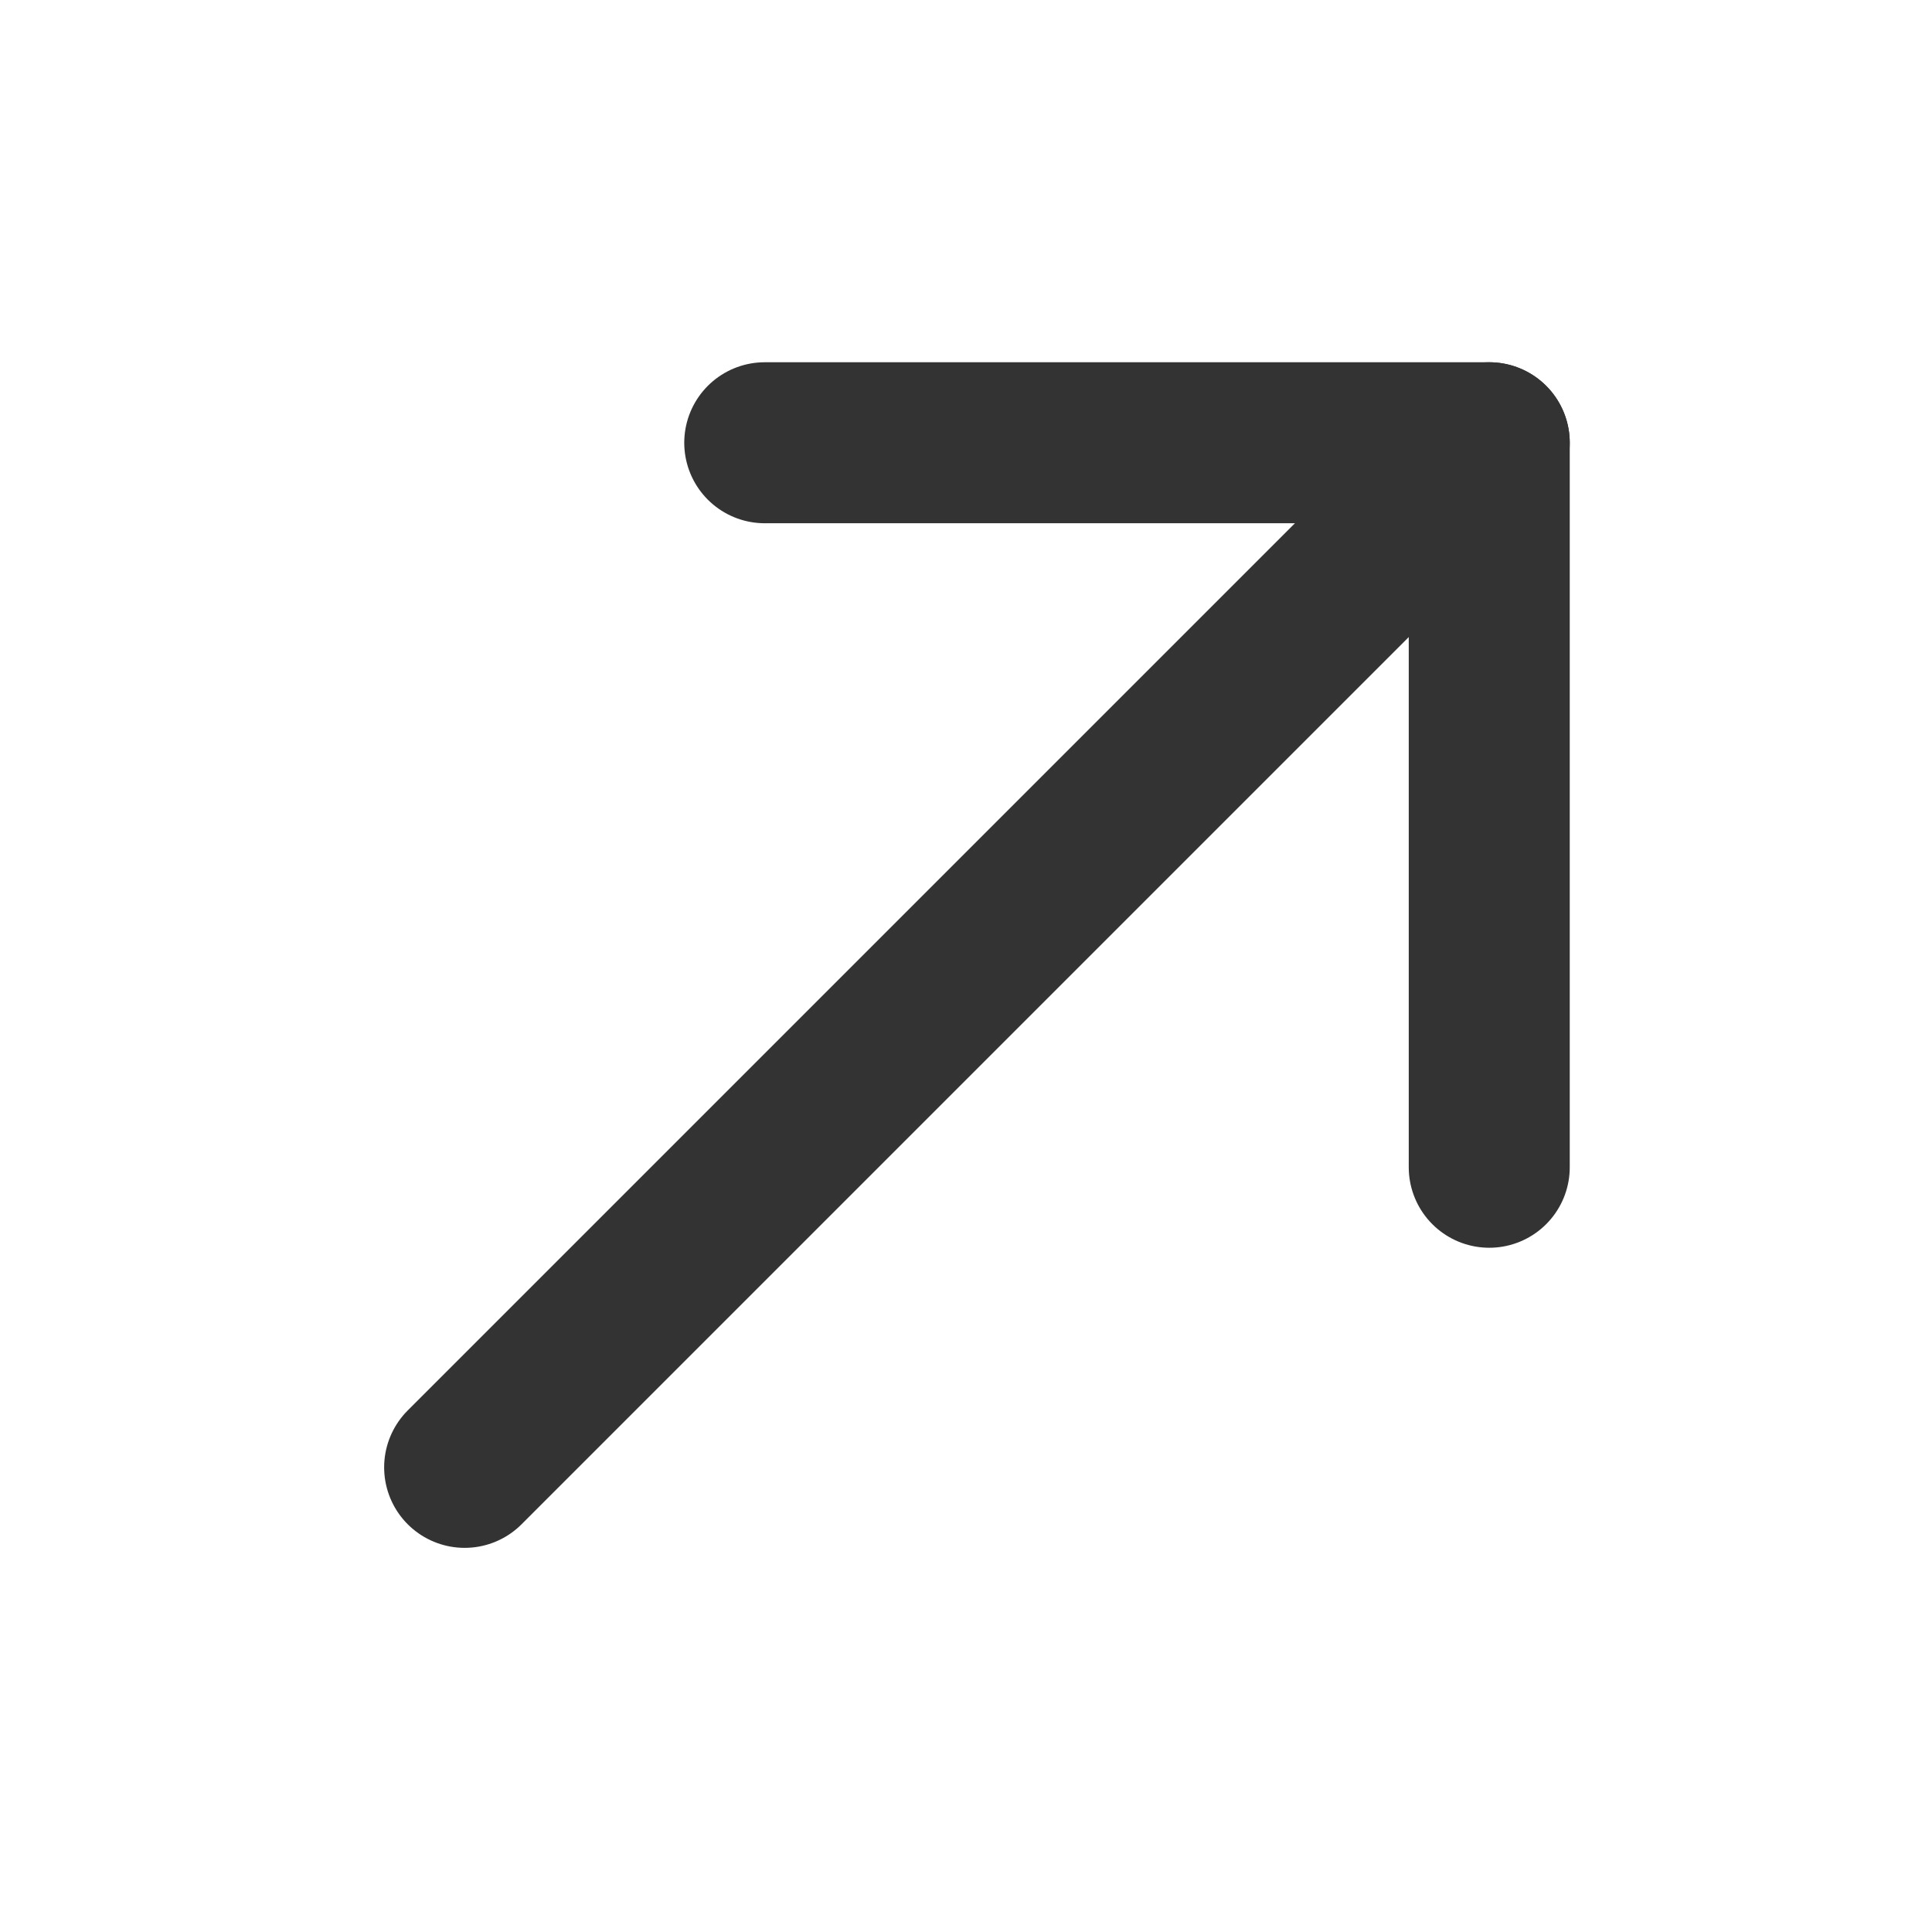
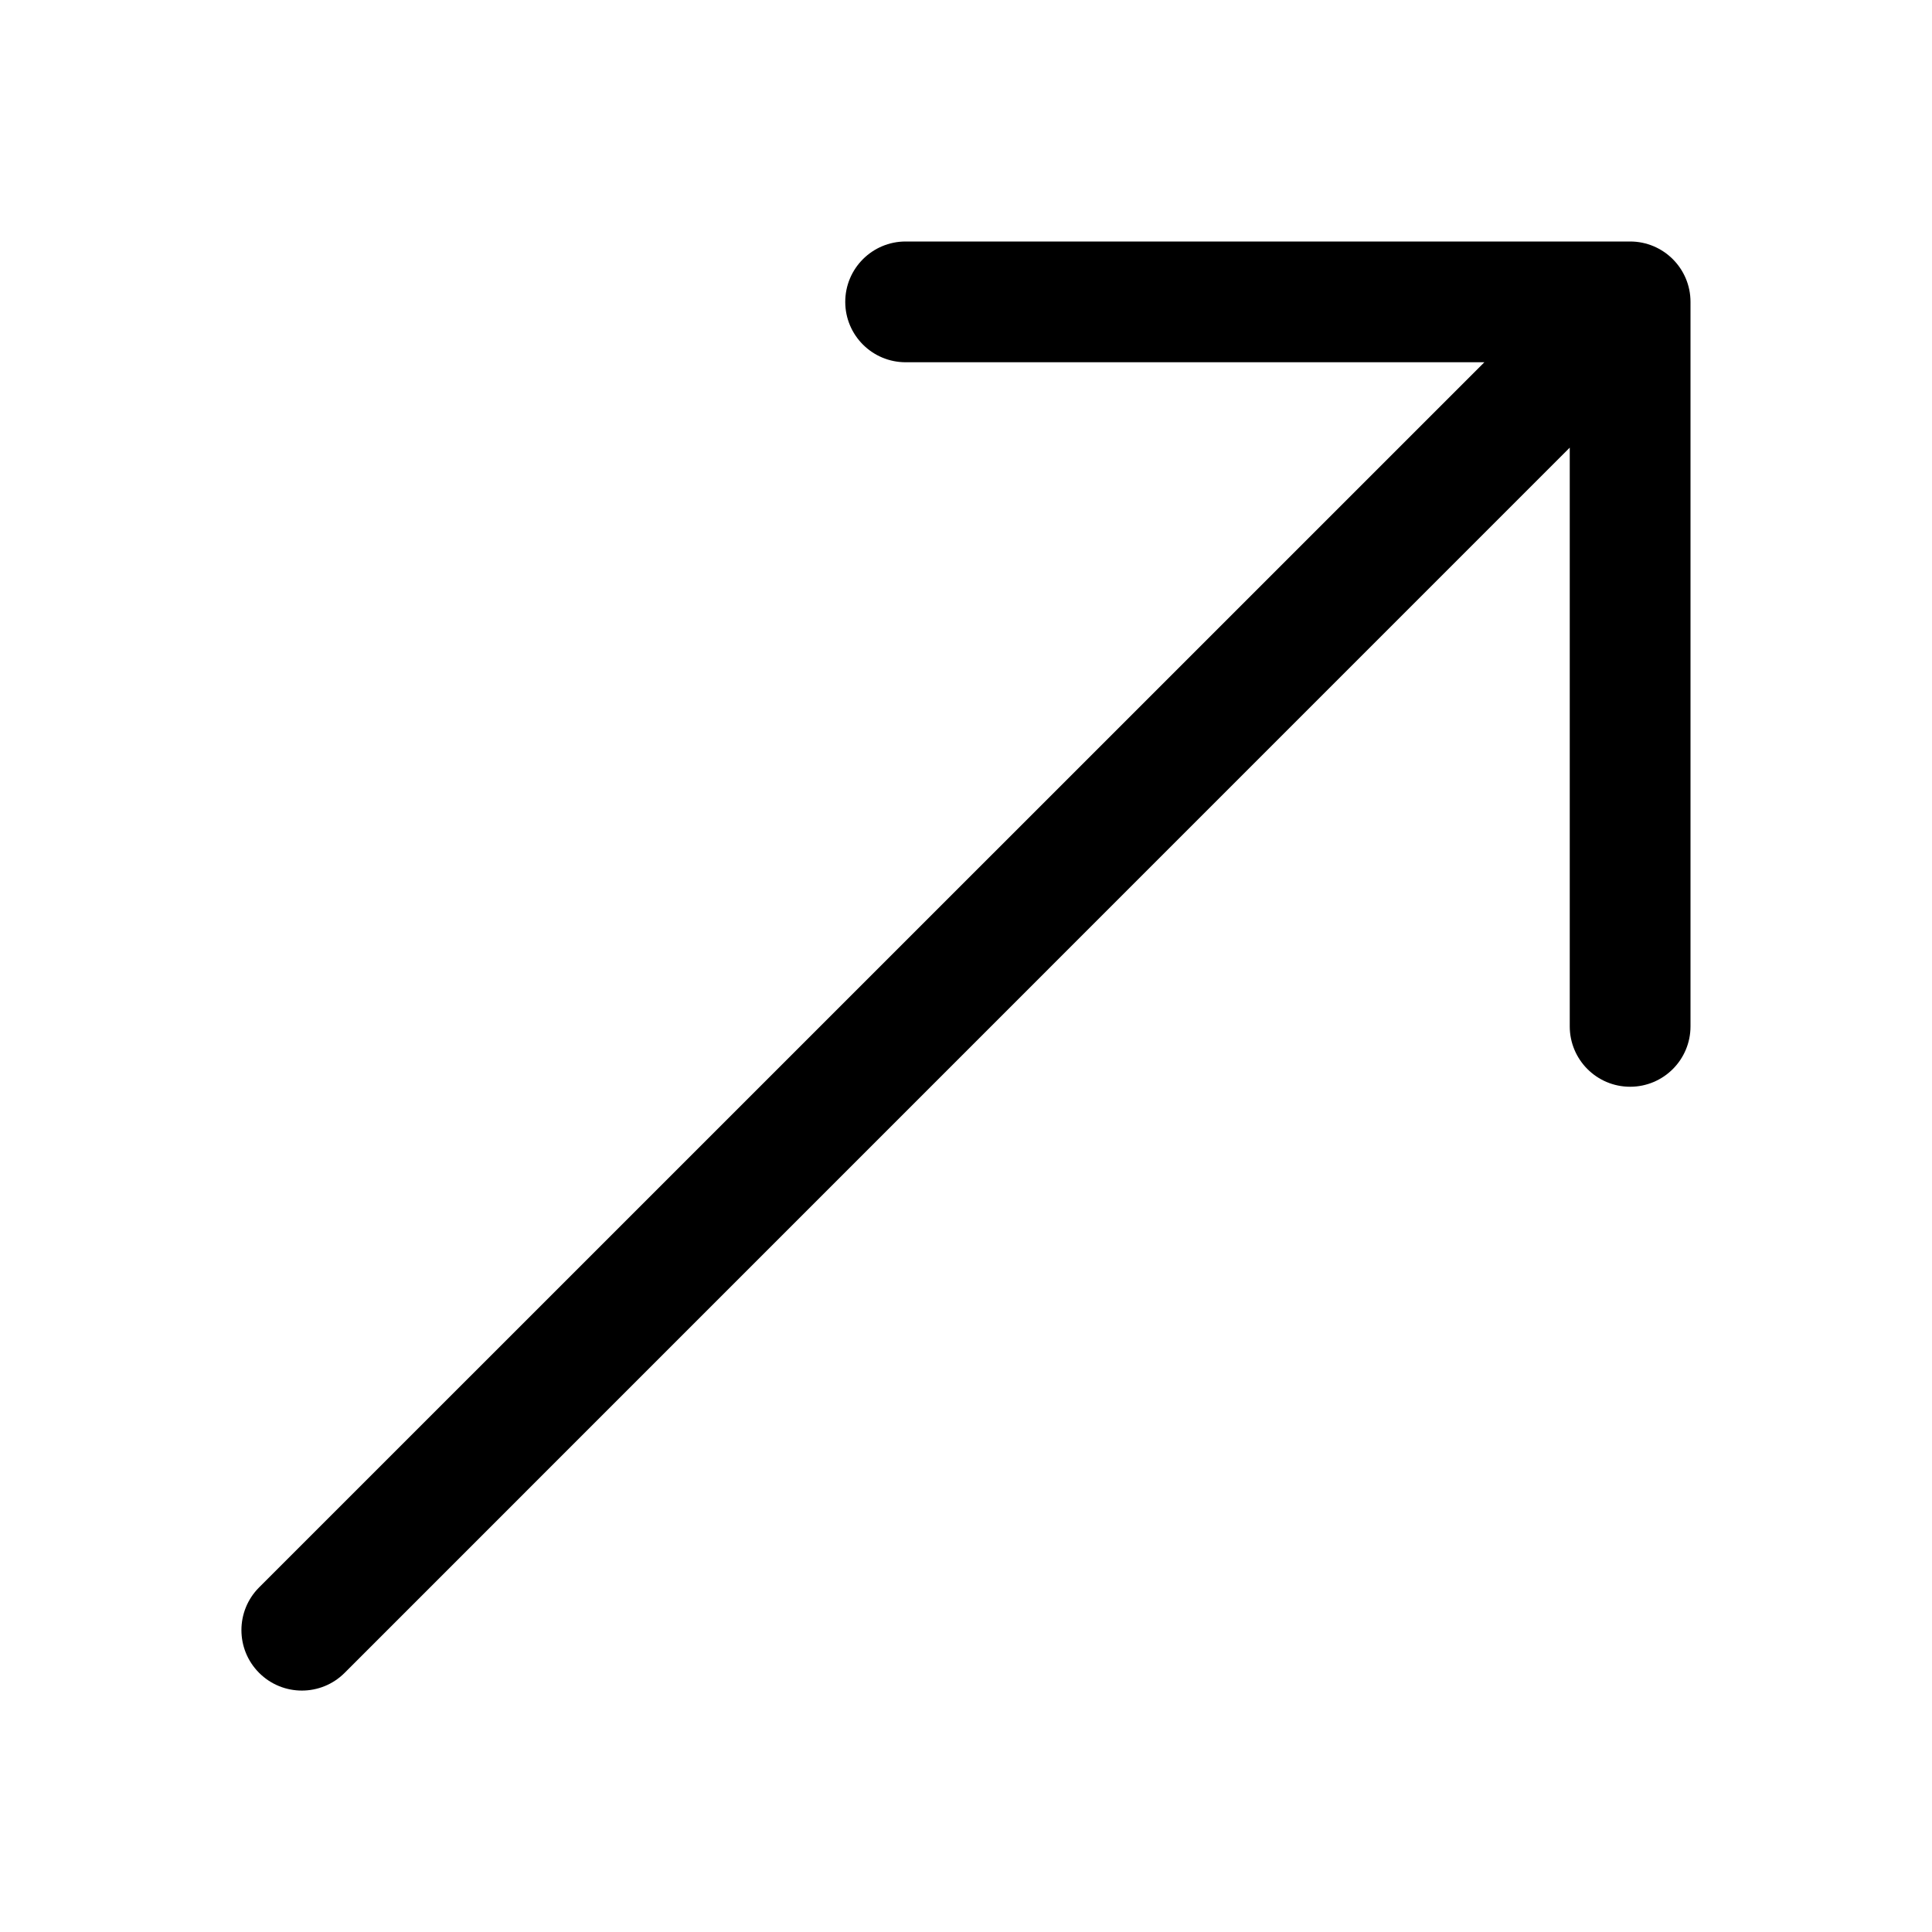
- <svg xmlns="http://www.w3.org/2000/svg" width="24" height="24" viewBox="0 0 48 48" fill="none">
-   <path d="M19 11H37V29" stroke="#333" stroke-width="4" stroke-linecap="round" stroke-linejoin="round" />
-   <path d="M11.544 36.456L37 11" stroke="#333" stroke-width="4" stroke-linecap="round" stroke-linejoin="round" />
+ <svg xmlns="http://www.w3.org/2000/svg" viewBox="0 0 16 16" fill="#000">
+   <path fill-rule="evenodd" d="M14 2.5a.5.5 0 0 0-.5-.5h-6a.5.5 0 0 0 0 1h4.793L2.146 13.146a.5.5 0 0 0 .708.708L13 3.707V8.5a.5.5 0 0 0 1 0z" />
</svg>
